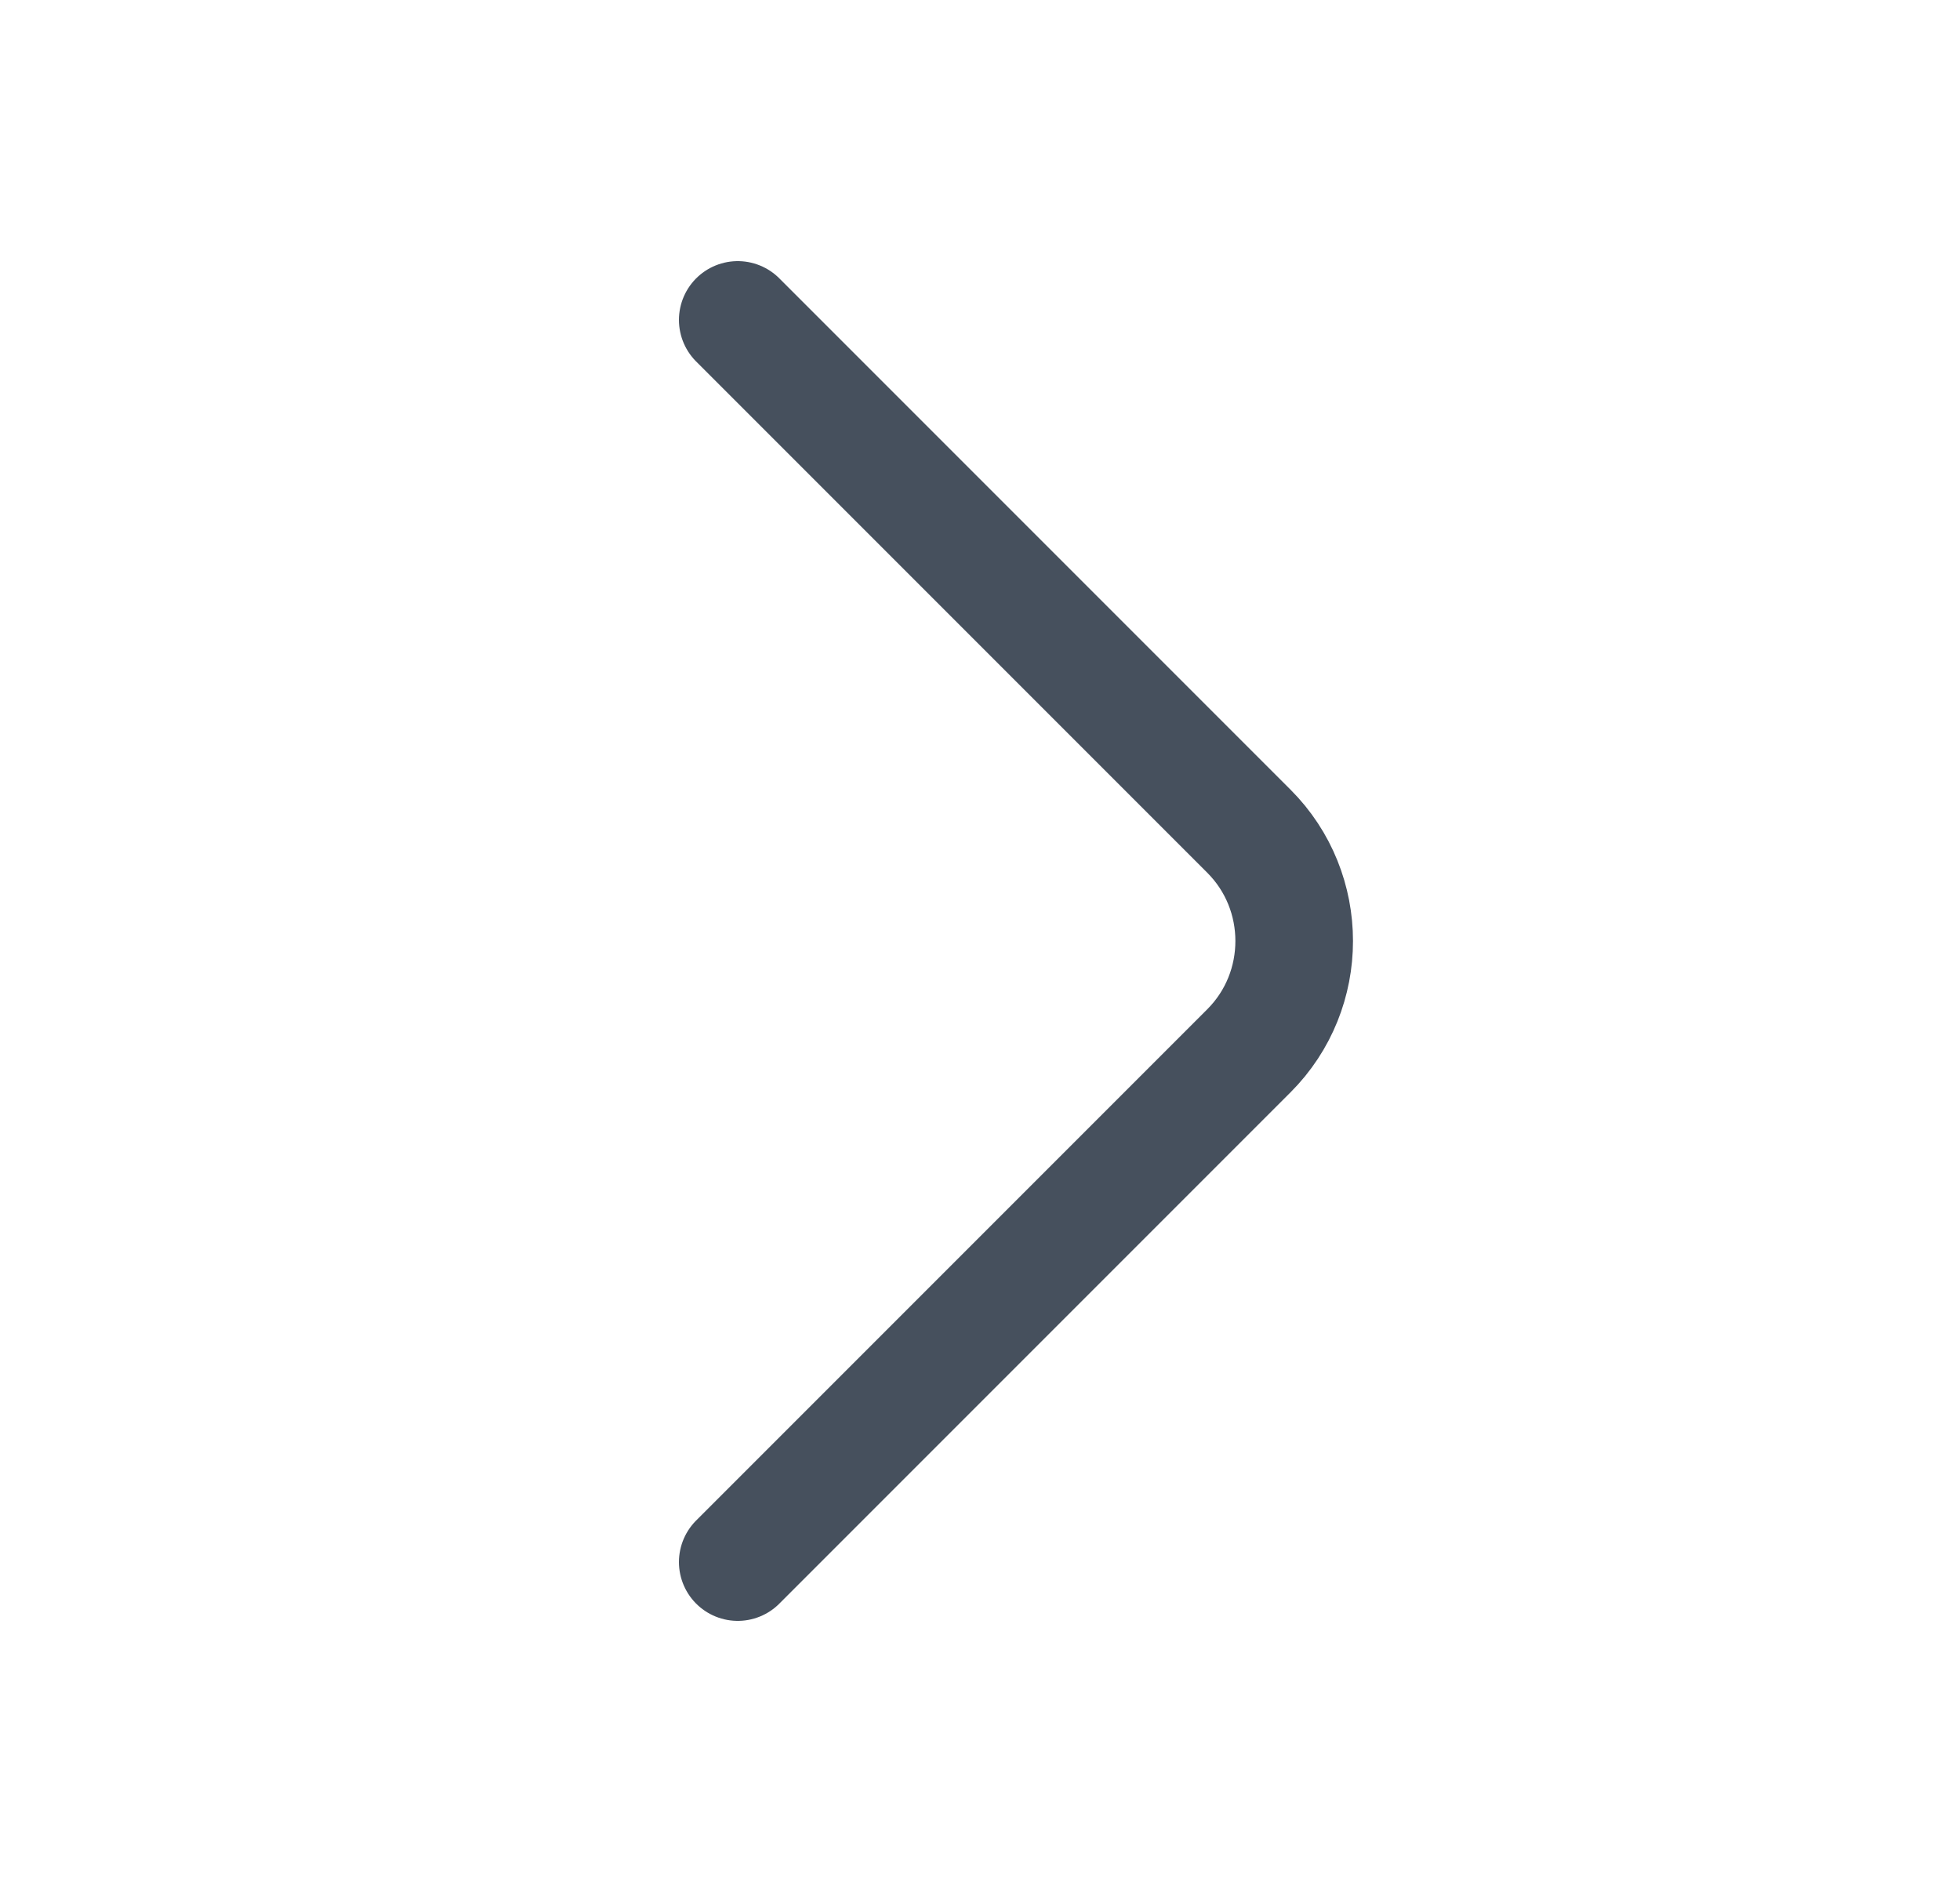
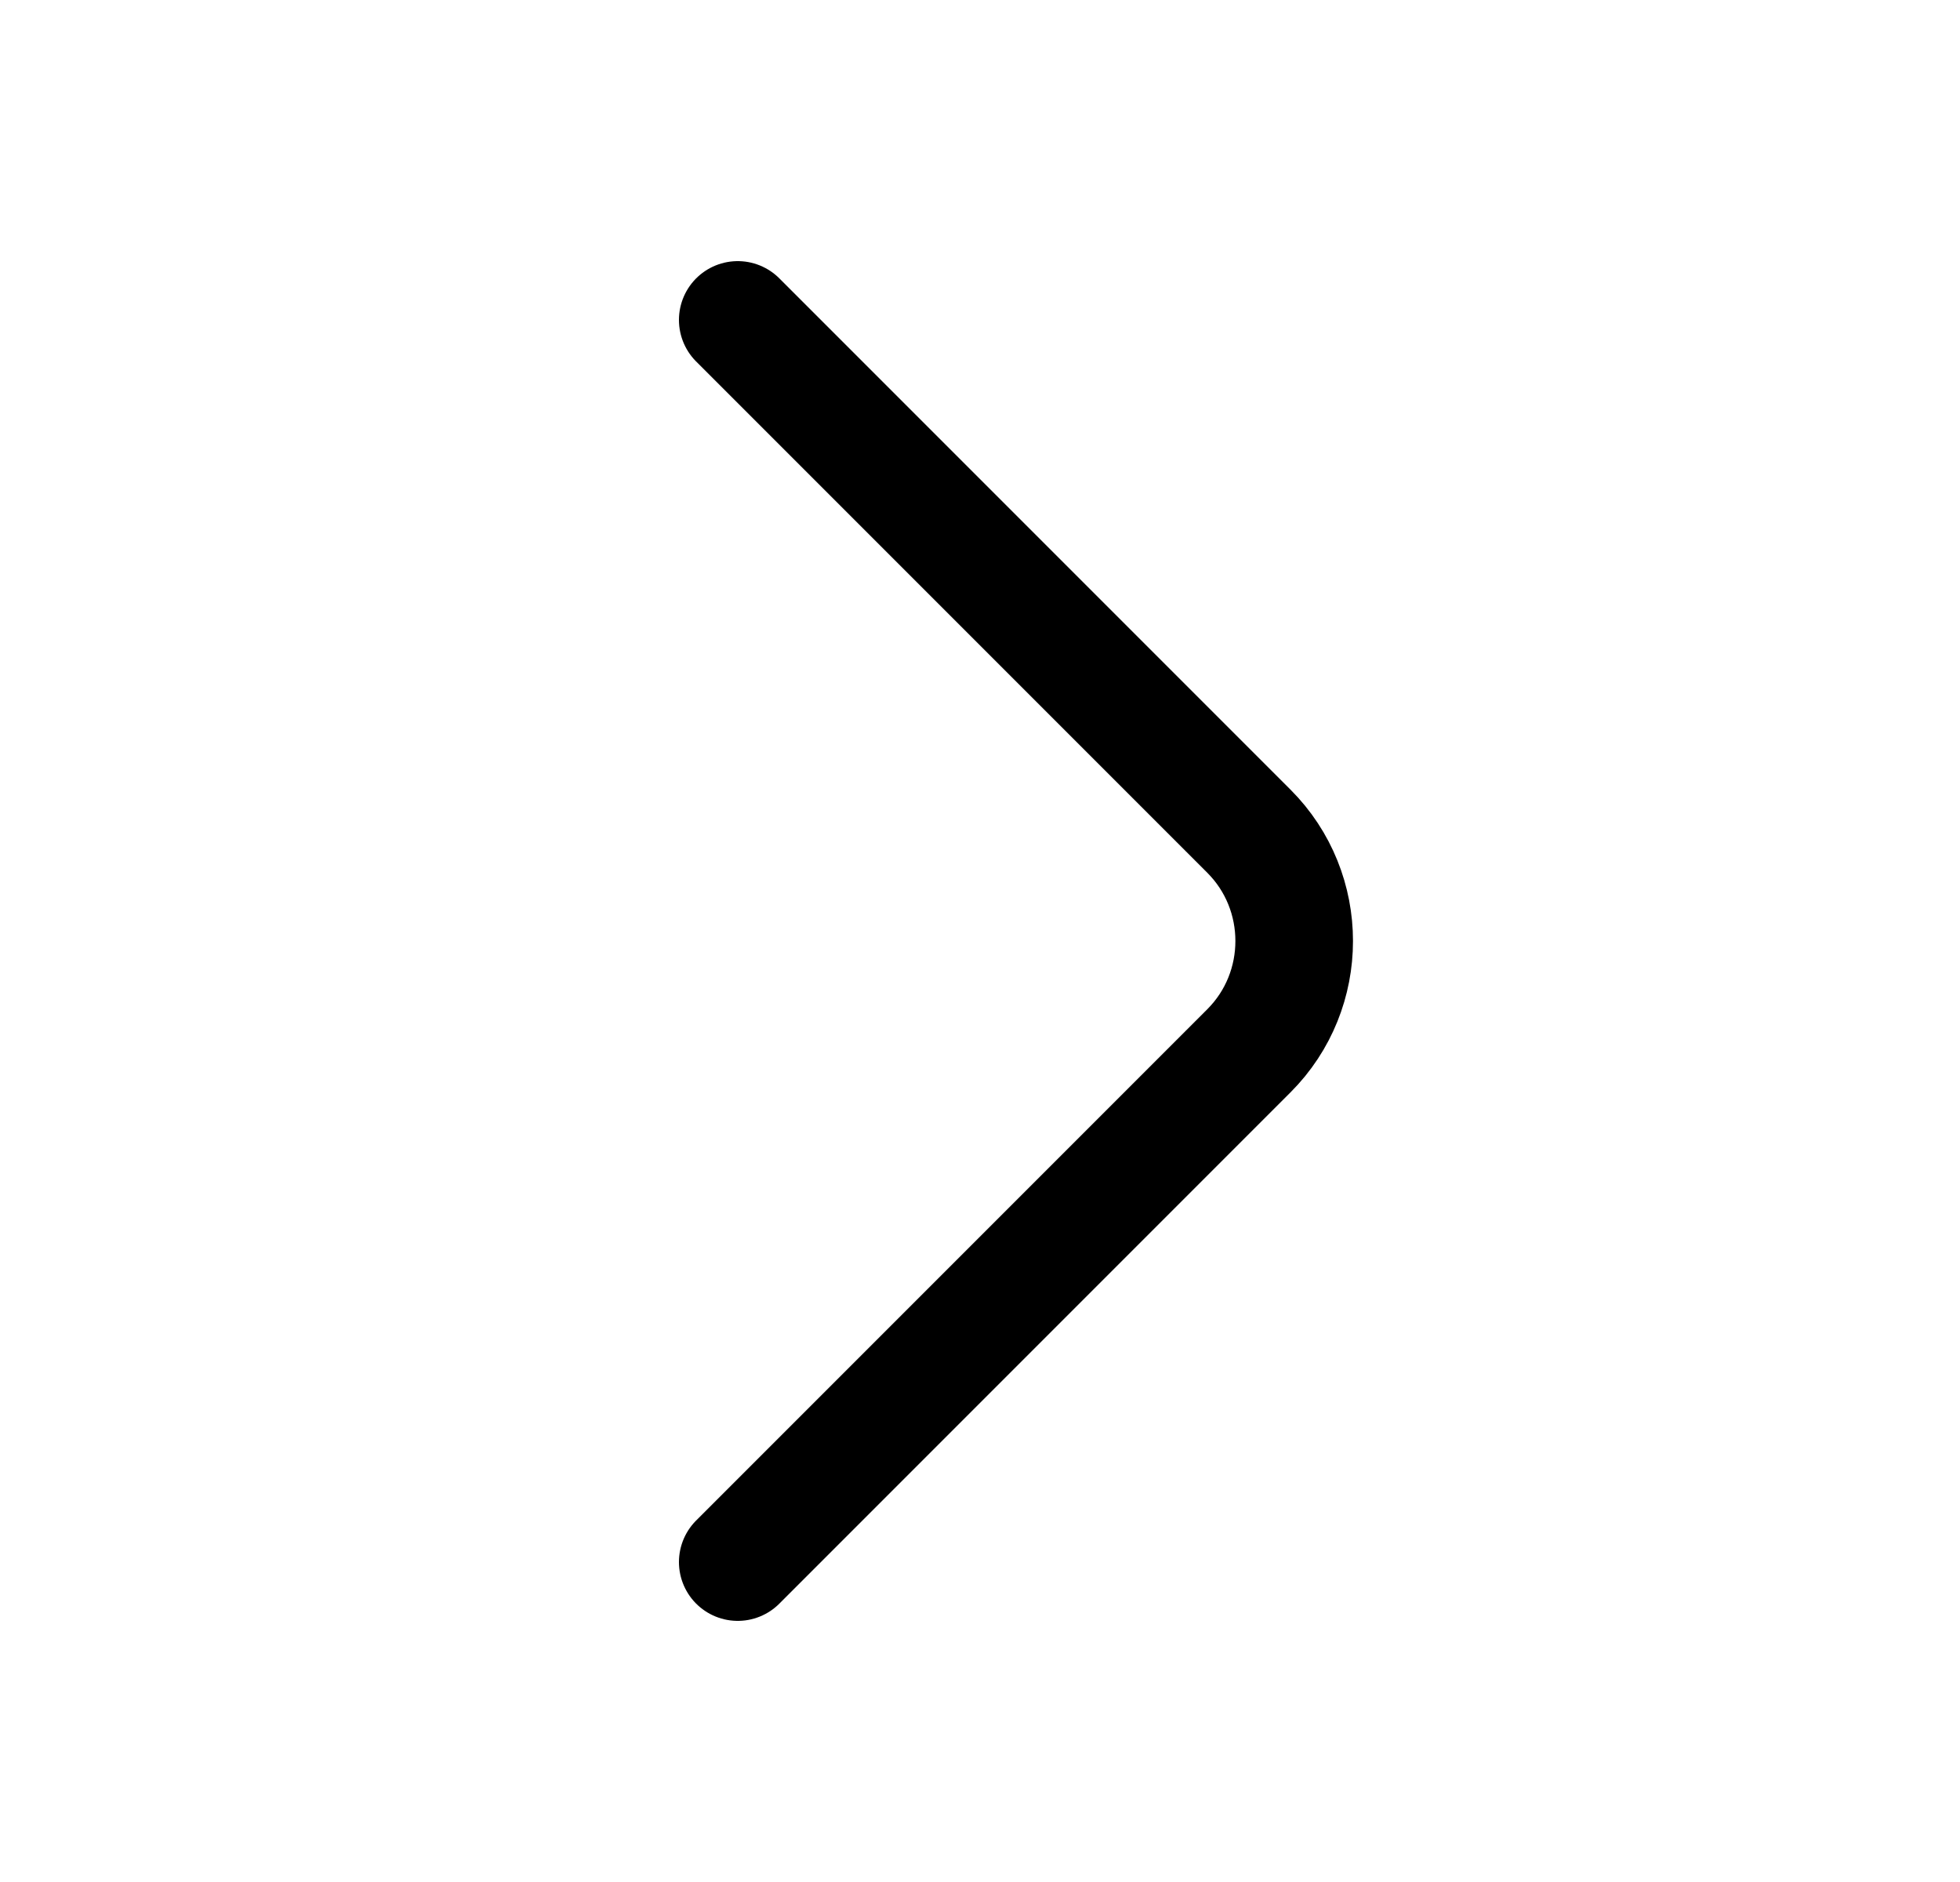
<svg xmlns="http://www.w3.org/2000/svg" width="25" height="24" viewBox="0 0 25 24" fill="none">
  <g id="vuesax/linear/arrow-right">
    <g id="arrow-right">
-       <path id="Vector" d="M9.41 19.92L15.93 13.4C16.7 12.63 16.7 11.37 15.93 10.6L9.41 4.08" stroke="#46505D" stroke-width="1.5" stroke-miterlimit="10" stroke-linecap="round" stroke-linejoin="round" />
+       <path id="Vector" d="M9.41 19.92L15.93 13.4C16.7 12.63 16.7 11.37 15.93 10.6L9.41 4.08" stroke="currentColor" stroke-width="1.5" stroke-miterlimit="10" stroke-linecap="round" stroke-linejoin="round" />
    </g>
  </g>
</svg>
